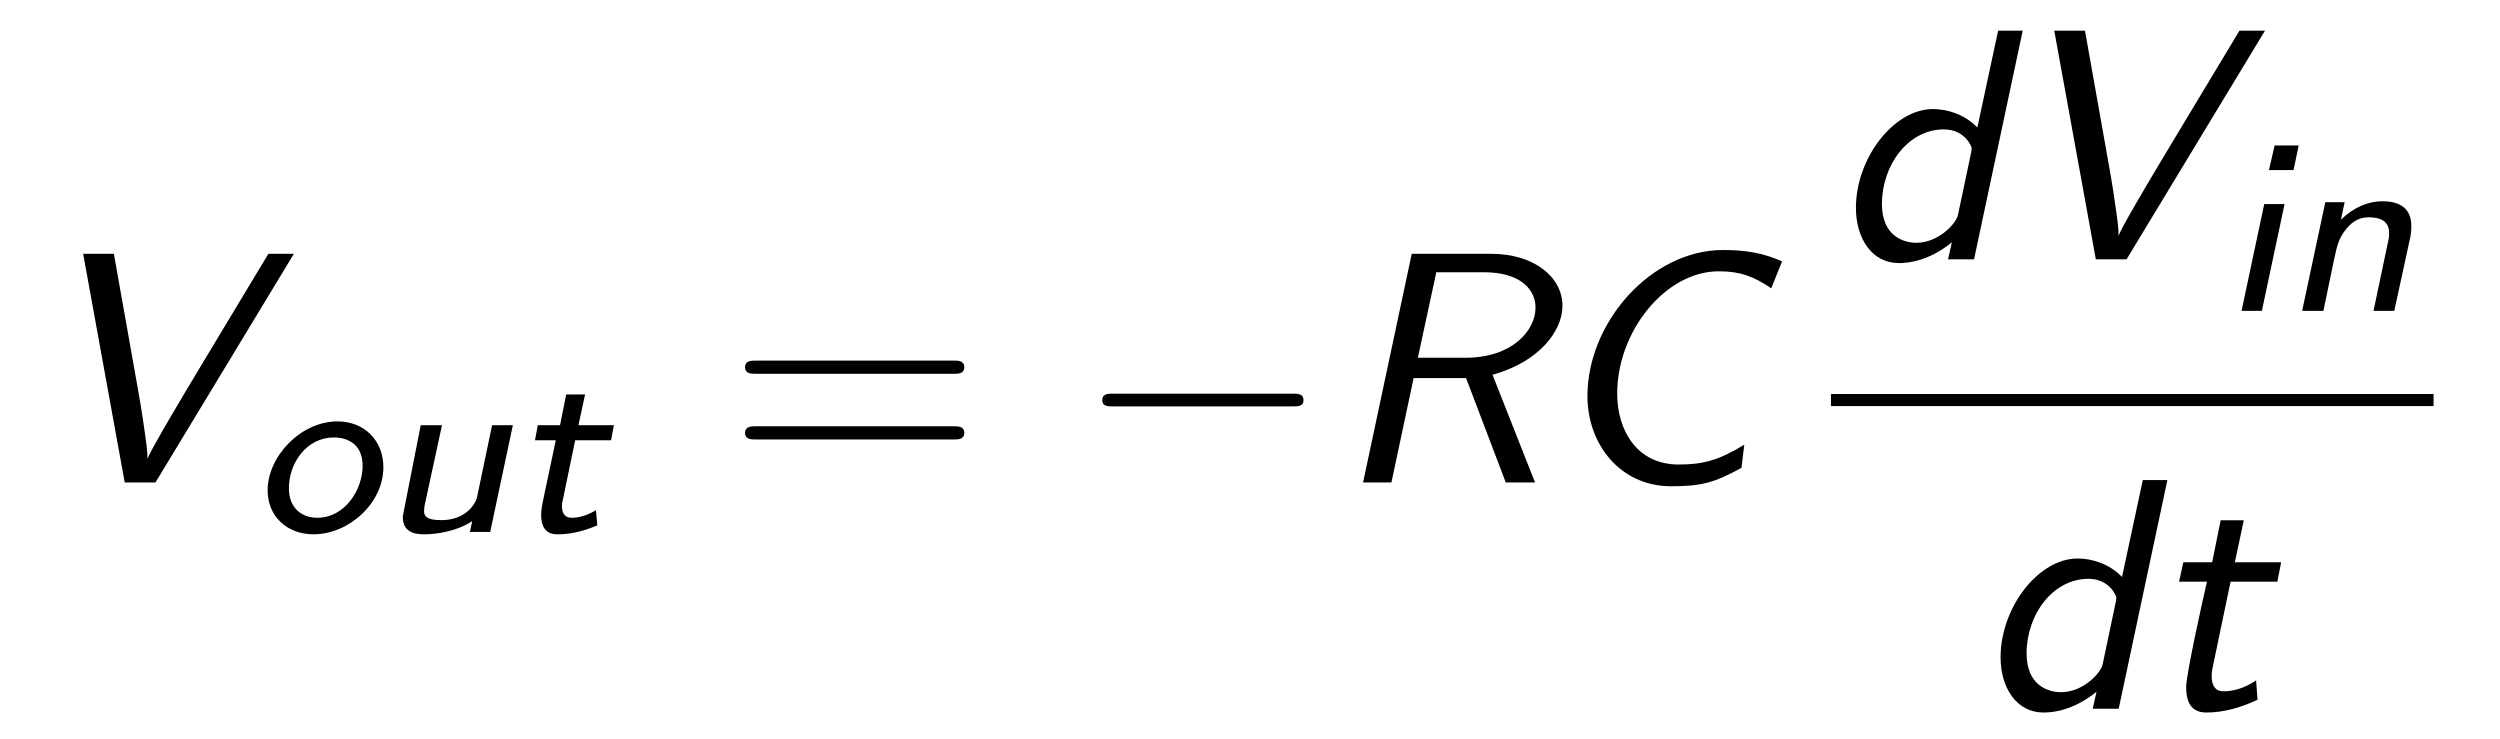
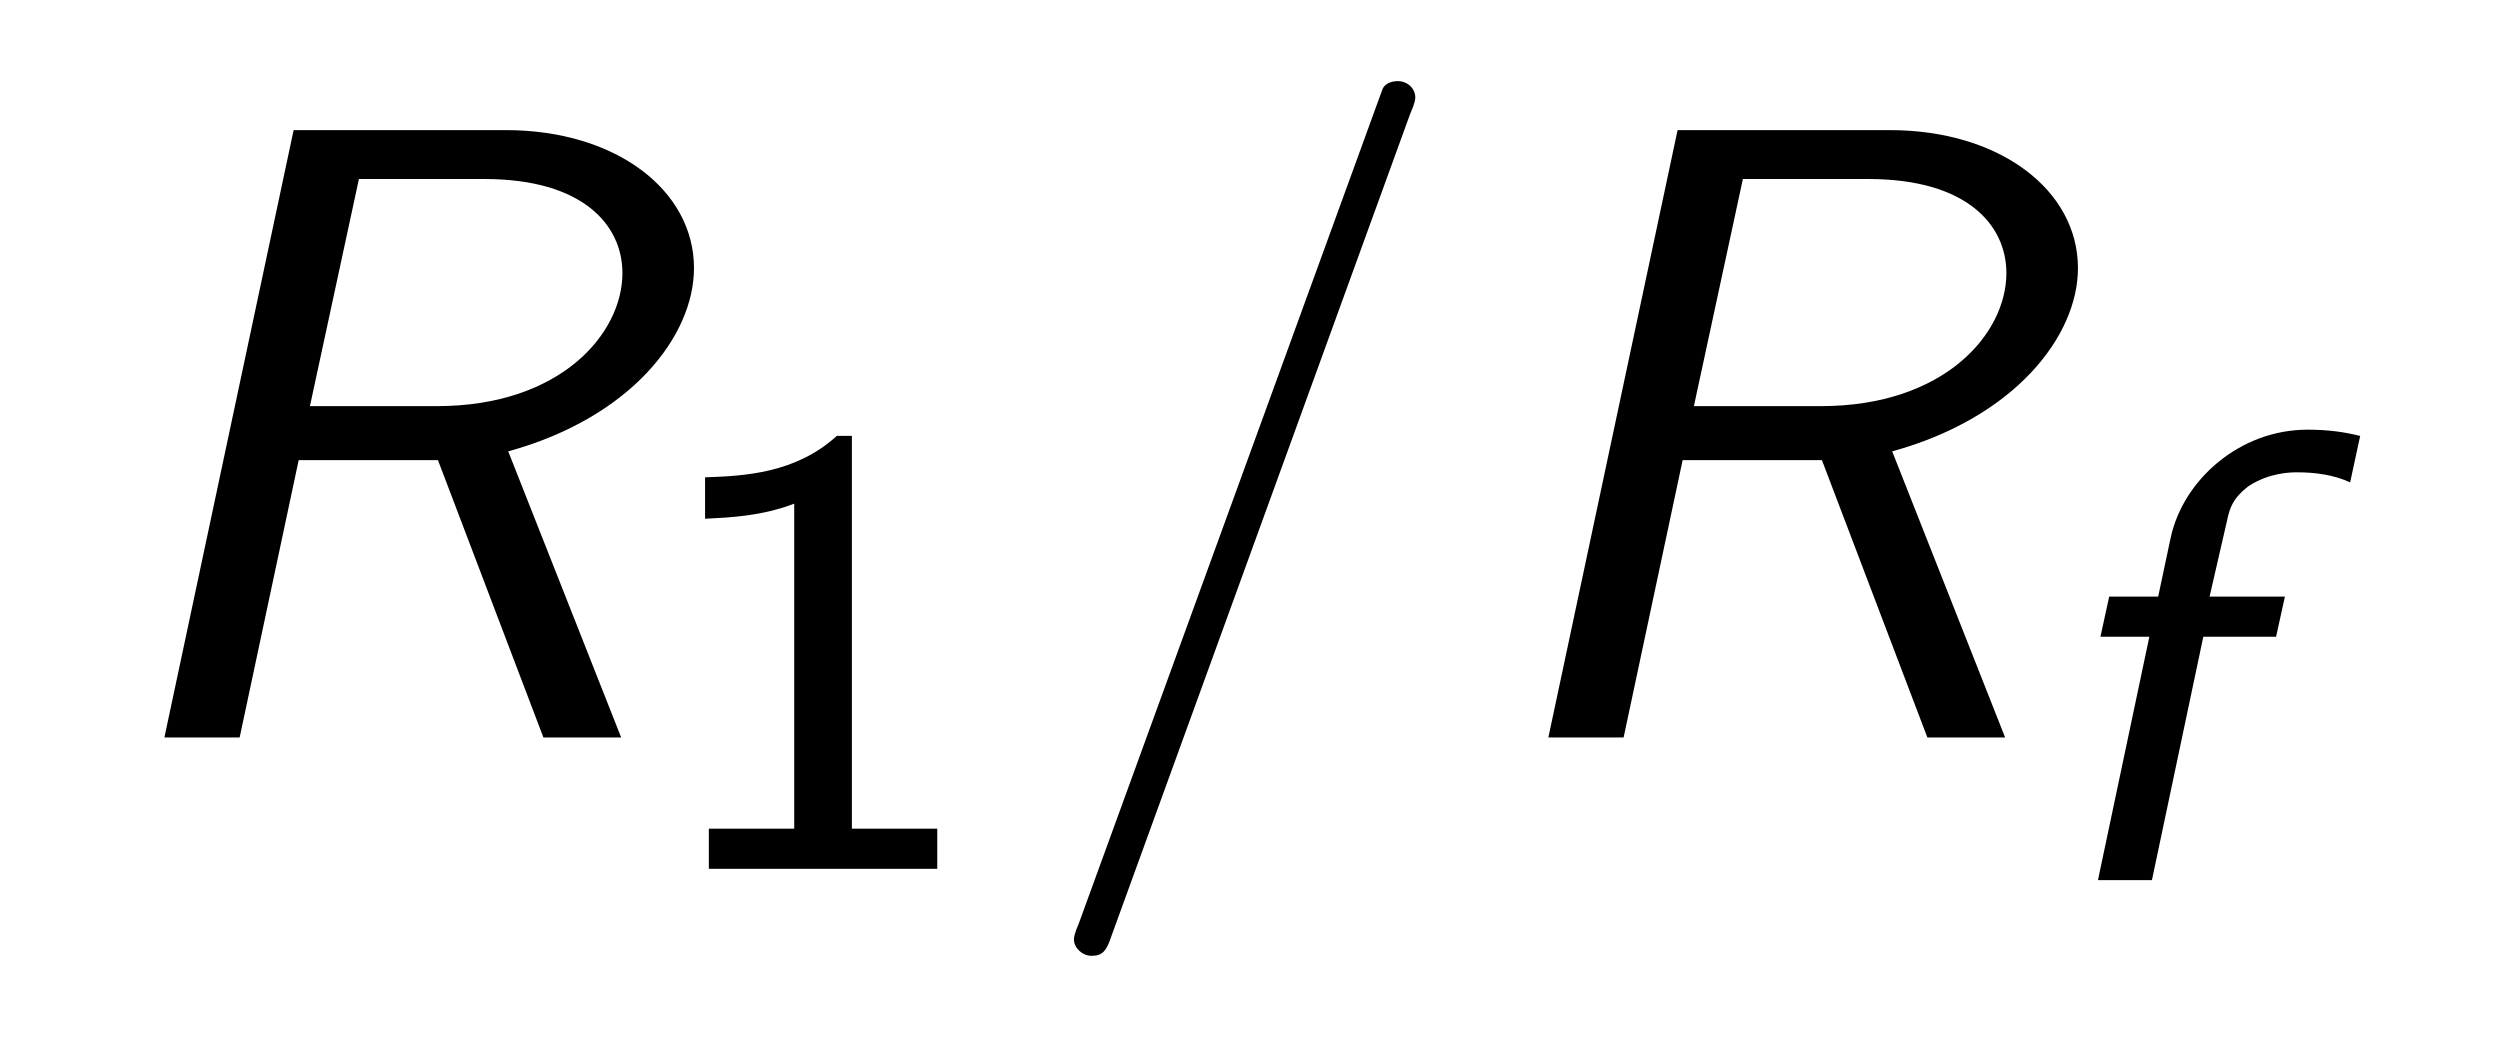
- <svg xmlns="http://www.w3.org/2000/svg" xmlns:xlink="http://www.w3.org/1999/xlink" viewBox="0 0 82.677 24.439" version="1.2">
+ <svg xmlns="http://www.w3.org/2000/svg" xmlns:xlink="http://www.w3.org/1999/xlink" viewBox="0 0 31.128 12.909" version="1.2">
  <defs>
    <g>
      <symbol overflow="visible" id="glyph0-0">
        <path style="stroke:none;" d="" />
      </symbol>
      <symbol overflow="visible" id="glyph0-1">
-         <path style="stroke:none;" d="M 8.719 -7.562 L 7.875 -7.562 L 5.656 -3.875 C 4.047 -1.203 3.922 -0.891 3.875 -0.781 C 3.875 -1.031 3.875 -1.078 3.734 -2.031 C 3.672 -2.469 3.594 -2.906 3.516 -3.344 L 2.766 -7.562 L 1.75 -7.562 L 3.125 0 L 4.141 0 Z M 8.719 -7.562 " />
-       </symbol>
-       <symbol overflow="visible" id="glyph0-2">
        <path style="stroke:none;" d="M 5.328 -3.562 C 6.859 -3.984 7.641 -5 7.641 -5.844 C 7.641 -6.812 6.672 -7.562 5.297 -7.562 L 2.656 -7.562 L 1.047 0 L 1.984 0 L 2.719 -3.453 L 4.453 -3.453 L 5.766 0 L 6.734 0 Z M 3.469 -6.953 L 5.031 -6.953 C 6.266 -6.953 6.75 -6.375 6.75 -5.781 C 6.75 -5.031 5.984 -4.125 4.438 -4.125 L 2.859 -4.125 Z M 3.469 -6.953 " />
-       </symbol>
-       <symbol overflow="visible" id="glyph0-3">
-         <path style="stroke:none;" d="M 7.859 -7.312 C 7.188 -7.609 6.594 -7.688 5.906 -7.688 C 3.531 -7.688 1.422 -5.297 1.422 -2.859 C 1.422 -1.25 2.516 0.125 4.188 0.125 C 5.219 0.125 5.625 0 6.516 -0.484 L 6.609 -1.25 C 5.766 -0.734 5.25 -0.594 4.438 -0.594 C 3.062 -0.594 2.406 -1.719 2.406 -2.938 C 2.406 -5 4 -6.984 5.766 -6.984 C 6.484 -6.984 6.922 -6.812 7.5 -6.422 Z M 7.859 -7.312 " />
-       </symbol>
-       <symbol overflow="visible" id="glyph0-4">
-         <path style="stroke:none;" d="M 6.344 -7.562 L 5.531 -7.562 L 4.844 -4.359 C 4.438 -4.781 3.875 -4.969 3.375 -4.969 C 2.078 -4.969 0.828 -3.344 0.828 -1.703 C 0.828 -0.688 1.359 0.125 2.25 0.125 C 2.578 0.125 3.25 0.047 4 -0.562 L 3.875 0 L 4.734 0 Z M 4.203 -1.469 C 4.141 -1.172 3.547 -0.547 2.828 -0.547 C 2.391 -0.547 1.688 -0.781 1.688 -1.828 C 1.688 -3.125 2.562 -4.297 3.734 -4.297 C 4.453 -4.297 4.656 -3.703 4.656 -3.688 C 4.656 -3.672 4.656 -3.625 4.641 -3.547 Z M 4.203 -1.469 " />
-       </symbol>
-       <symbol overflow="visible" id="glyph0-5">
-         <path style="stroke:none;" d="M 2.797 -4.203 L 4.344 -4.203 L 4.469 -4.844 L 2.938 -4.844 L 3.234 -6.234 L 2.469 -6.234 L 2.188 -4.844 L 1.234 -4.844 L 1.094 -4.203 L 2.016 -4.203 C 1.875 -3.594 1.328 -1.141 1.328 -0.719 C 1.328 -0.094 1.594 0.125 2 0.125 C 2.578 0.125 3.156 -0.047 3.688 -0.297 L 3.641 -0.938 C 3.25 -0.672 2.875 -0.578 2.578 -0.578 C 2.469 -0.578 2.172 -0.578 2.172 -1.094 C 2.172 -1.203 2.188 -1.281 2.203 -1.359 Z M 2.797 -4.203 " />
      </symbol>
      <symbol overflow="visible" id="glyph1-0">
        <path style="stroke:none;" d="" />
      </symbol>
      <symbol overflow="visible" id="glyph1-1">
-         <path style="stroke:none;" d="M 4.406 -2.141 C 4.406 -3.031 3.766 -3.656 2.891 -3.656 C 1.672 -3.656 0.578 -2.5 0.578 -1.375 C 0.578 -0.516 1.219 0.078 2.094 0.078 C 3.266 0.078 4.406 -0.953 4.406 -2.141 Z M 2.219 -0.469 C 1.688 -0.469 1.281 -0.812 1.281 -1.438 C 1.281 -2.312 1.891 -3.125 2.766 -3.125 C 3.203 -3.125 3.719 -2.922 3.719 -2.188 C 3.719 -1.406 3.141 -0.469 2.219 -0.469 Z M 2.219 -0.469 " />
-       </symbol>
-       <symbol overflow="visible" id="glyph1-2">
-         <path style="stroke:none;" d="M 4.453 -3.531 L 3.766 -3.531 L 3.266 -1.141 C 3.172 -0.812 2.797 -0.391 2.094 -0.391 C 1.688 -0.391 1.516 -0.469 1.516 -0.688 C 1.516 -0.75 1.531 -0.844 1.531 -0.859 L 2.109 -3.531 L 1.406 -3.531 L 0.812 -0.516 C 0.812 -0.047 1.109 0.078 1.516 0.078 C 1.922 0.078 2.594 -0.016 3.109 -0.359 L 3.031 0 L 3.703 0 Z M 4.453 -3.531 " />
-       </symbol>
-       <symbol overflow="visible" id="glyph1-3">
-         <path style="stroke:none;" d="M 2.141 -3.031 L 3.328 -3.031 L 3.422 -3.531 L 2.25 -3.531 L 2.469 -4.547 L 1.844 -4.547 L 1.641 -3.531 L 0.906 -3.531 L 0.812 -3.031 L 1.5 -3.031 L 1.094 -1.109 C 1.062 -0.969 1.016 -0.734 1.016 -0.562 C 1.016 -0.188 1.156 0.078 1.547 0.078 C 1.906 0.078 2.328 0.016 2.875 -0.219 L 2.828 -0.719 C 2.594 -0.578 2.312 -0.469 2.031 -0.469 C 1.844 -0.469 1.703 -0.562 1.703 -0.859 C 1.703 -0.953 1.734 -1.062 1.734 -1.062 Z M 2.141 -3.031 " />
-       </symbol>
-       <symbol overflow="visible" id="glyph1-4">
-         <path style="stroke:none;" d="M 2.562 -5.469 L 1.766 -5.469 L 1.578 -4.656 L 2.391 -4.656 Z M 0.672 0 L 1.344 0 L 2.094 -3.531 L 1.422 -3.531 Z M 0.672 0 " />
-       </symbol>
-       <symbol overflow="visible" id="glyph1-5">
-         <path style="stroke:none;" d="M 4.219 -2.375 C 4.25 -2.516 4.266 -2.609 4.266 -2.812 C 4.266 -3.484 3.75 -3.625 3.312 -3.625 C 2.859 -3.625 2.375 -3.438 1.938 -3.016 L 2.062 -3.594 L 1.422 -3.594 L 0.656 0 L 1.359 0 L 1.703 -1.656 C 1.812 -2.156 1.859 -2.406 2.125 -2.719 C 2.328 -2.969 2.562 -3.094 2.859 -3.094 C 3.266 -3.094 3.531 -2.953 3.531 -2.578 C 3.531 -2.453 3.531 -2.438 3.516 -2.375 L 3.016 0 L 3.703 0 Z M 4.219 -2.375 " />
+         <path style="stroke:none;" d="M 2.562 -5.391 L 2.375 -5.391 C 1.859 -4.922 1.219 -4.891 0.734 -4.875 L 0.734 -4.359 C 1.047 -4.375 1.438 -4.391 1.844 -4.547 L 1.844 -0.5 L 0.781 -0.5 L 0.781 0 L 3.625 0 L 3.625 -0.5 L 2.562 -0.5 Z M 2.562 -5.391 " />
      </symbol>
      <symbol overflow="visible" id="glyph2-0">
        <path style="stroke:none;" d="" />
      </symbol>
      <symbol overflow="visible" id="glyph2-1">
-         <path style="stroke:none;" d="M 7.5 -3.594 C 7.656 -3.594 7.859 -3.594 7.859 -3.812 C 7.859 -4.031 7.656 -4.031 7.5 -4.031 L 0.969 -4.031 C 0.812 -4.031 0.609 -4.031 0.609 -3.812 C 0.609 -3.594 0.812 -3.594 0.984 -3.594 Z M 7.5 -1.422 C 7.656 -1.422 7.859 -1.422 7.859 -1.641 C 7.859 -1.859 7.656 -1.859 7.5 -1.859 L 0.984 -1.859 C 0.812 -1.859 0.609 -1.859 0.609 -1.641 C 0.609 -1.422 0.812 -1.422 0.969 -1.422 Z M 7.5 -1.422 " />
+         <path style="stroke:none;" d="M 4.781 -7.766 C 4.844 -7.906 4.844 -7.953 4.844 -7.969 C 4.844 -8.078 4.75 -8.172 4.625 -8.172 C 4.547 -8.172 4.469 -8.141 4.438 -8.078 L 0.656 2.312 C 0.594 2.453 0.594 2.5 0.594 2.516 C 0.594 2.625 0.703 2.719 0.812 2.719 C 0.953 2.719 1 2.656 1.062 2.469 Z M 4.781 -7.766 " />
      </symbol>
      <symbol overflow="visible" id="glyph3-0">
        <path style="stroke:none;" d="" />
      </symbol>
      <symbol overflow="visible" id="glyph3-1">
-         <path style="stroke:none;" d="M 7.188 -2.516 C 7.375 -2.516 7.562 -2.516 7.562 -2.719 C 7.562 -2.938 7.375 -2.938 7.188 -2.938 L 1.281 -2.938 C 1.094 -2.938 0.906 -2.938 0.906 -2.719 C 0.906 -2.516 1.094 -2.516 1.281 -2.516 Z M 7.188 -2.516 " />
+         <path style="stroke:none;" d="M 2.156 -3.031 L 3.062 -3.031 L 3.172 -3.531 L 2.234 -3.531 L 2.453 -4.484 C 2.484 -4.625 2.516 -4.75 2.719 -4.906 C 2.984 -5.078 3.25 -5.078 3.328 -5.078 C 3.547 -5.078 3.781 -5.047 3.984 -4.953 L 4.109 -5.531 C 3.922 -5.578 3.719 -5.609 3.453 -5.609 C 2.609 -5.609 1.906 -4.984 1.75 -4.266 L 1.594 -3.531 L 0.984 -3.531 L 0.875 -3.031 L 1.484 -3.031 L 0.844 0 L 1.516 0 Z M 2.156 -3.031 " />
      </symbol>
    </g>
  </defs>
  <g id="surface1">
    <g style="fill:rgb(0%,0%,0%);fill-opacity:1;">
-       <use xlink:href="#glyph0-1" x="1" y="15.956" />
+       <use xlink:href="#glyph0-1" x="1" y="9.182" />
    </g>
    <g style="fill:rgb(0%,0%,0%);fill-opacity:1;">
-       <use xlink:href="#glyph1-1" x="8.273" y="17.592" />
-       <use xlink:href="#glyph1-2" x="12.508" y="17.592" />
-       <use xlink:href="#glyph1-3" x="16.88" y="17.592" />
+       <use xlink:href="#glyph1-1" x="8.045" y="10.818" />
    </g>
    <g style="fill:rgb(0%,0%,0%);fill-opacity:1;">
-       <use xlink:href="#glyph2-1" x="24.031" y="15.956" />
+       <use xlink:href="#glyph2-1" x="12.778" y="9.182" />
    </g>
    <g style="fill:rgb(0%,0%,0%);fill-opacity:1;">
-       <use xlink:href="#glyph3-1" x="35.546" y="15.956" />
+       <use xlink:href="#glyph0-1" x="18.232" y="9.182" />
    </g>
    <g style="fill:rgb(0%,0%,0%);fill-opacity:1;">
-       <use xlink:href="#glyph0-2" x="44.031" y="15.956" />
-       <use xlink:href="#glyph0-3" x="51.076" y="15.956" />
-     </g>
-     <g style="fill:rgb(0%,0%,0%);fill-opacity:1;">
-       <use xlink:href="#glyph0-4" x="60.549" y="8.576" />
-       <use xlink:href="#glyph0-1" x="66.186" y="8.576" />
-     </g>
-     <g style="fill:rgb(0%,0%,0%);fill-opacity:1;">
-       <use xlink:href="#glyph1-4" x="73.458" y="10.28" />
-       <use xlink:href="#glyph1-5" x="75.478" y="10.28" />
-     </g>
-     <path style="fill:none;stroke-width:0.398;stroke-linecap:butt;stroke-linejoin:miter;stroke:rgb(0%,0%,0%);stroke-opacity:1;stroke-miterlimit:10;" d="M 0.002 -0.001 L 19.931 -0.001 " transform="matrix(1,0,0,-1,60.549,13.229)" />
-     <g style="fill:rgb(0%,0%,0%);fill-opacity:1;">
-       <use xlink:href="#glyph0-4" x="65.333" y="23.439" />
-       <use xlink:href="#glyph0-5" x="70.97" y="23.439" />
+       <use xlink:href="#glyph3-1" x="25.278" y="10.959" />
    </g>
  </g>
</svg>
